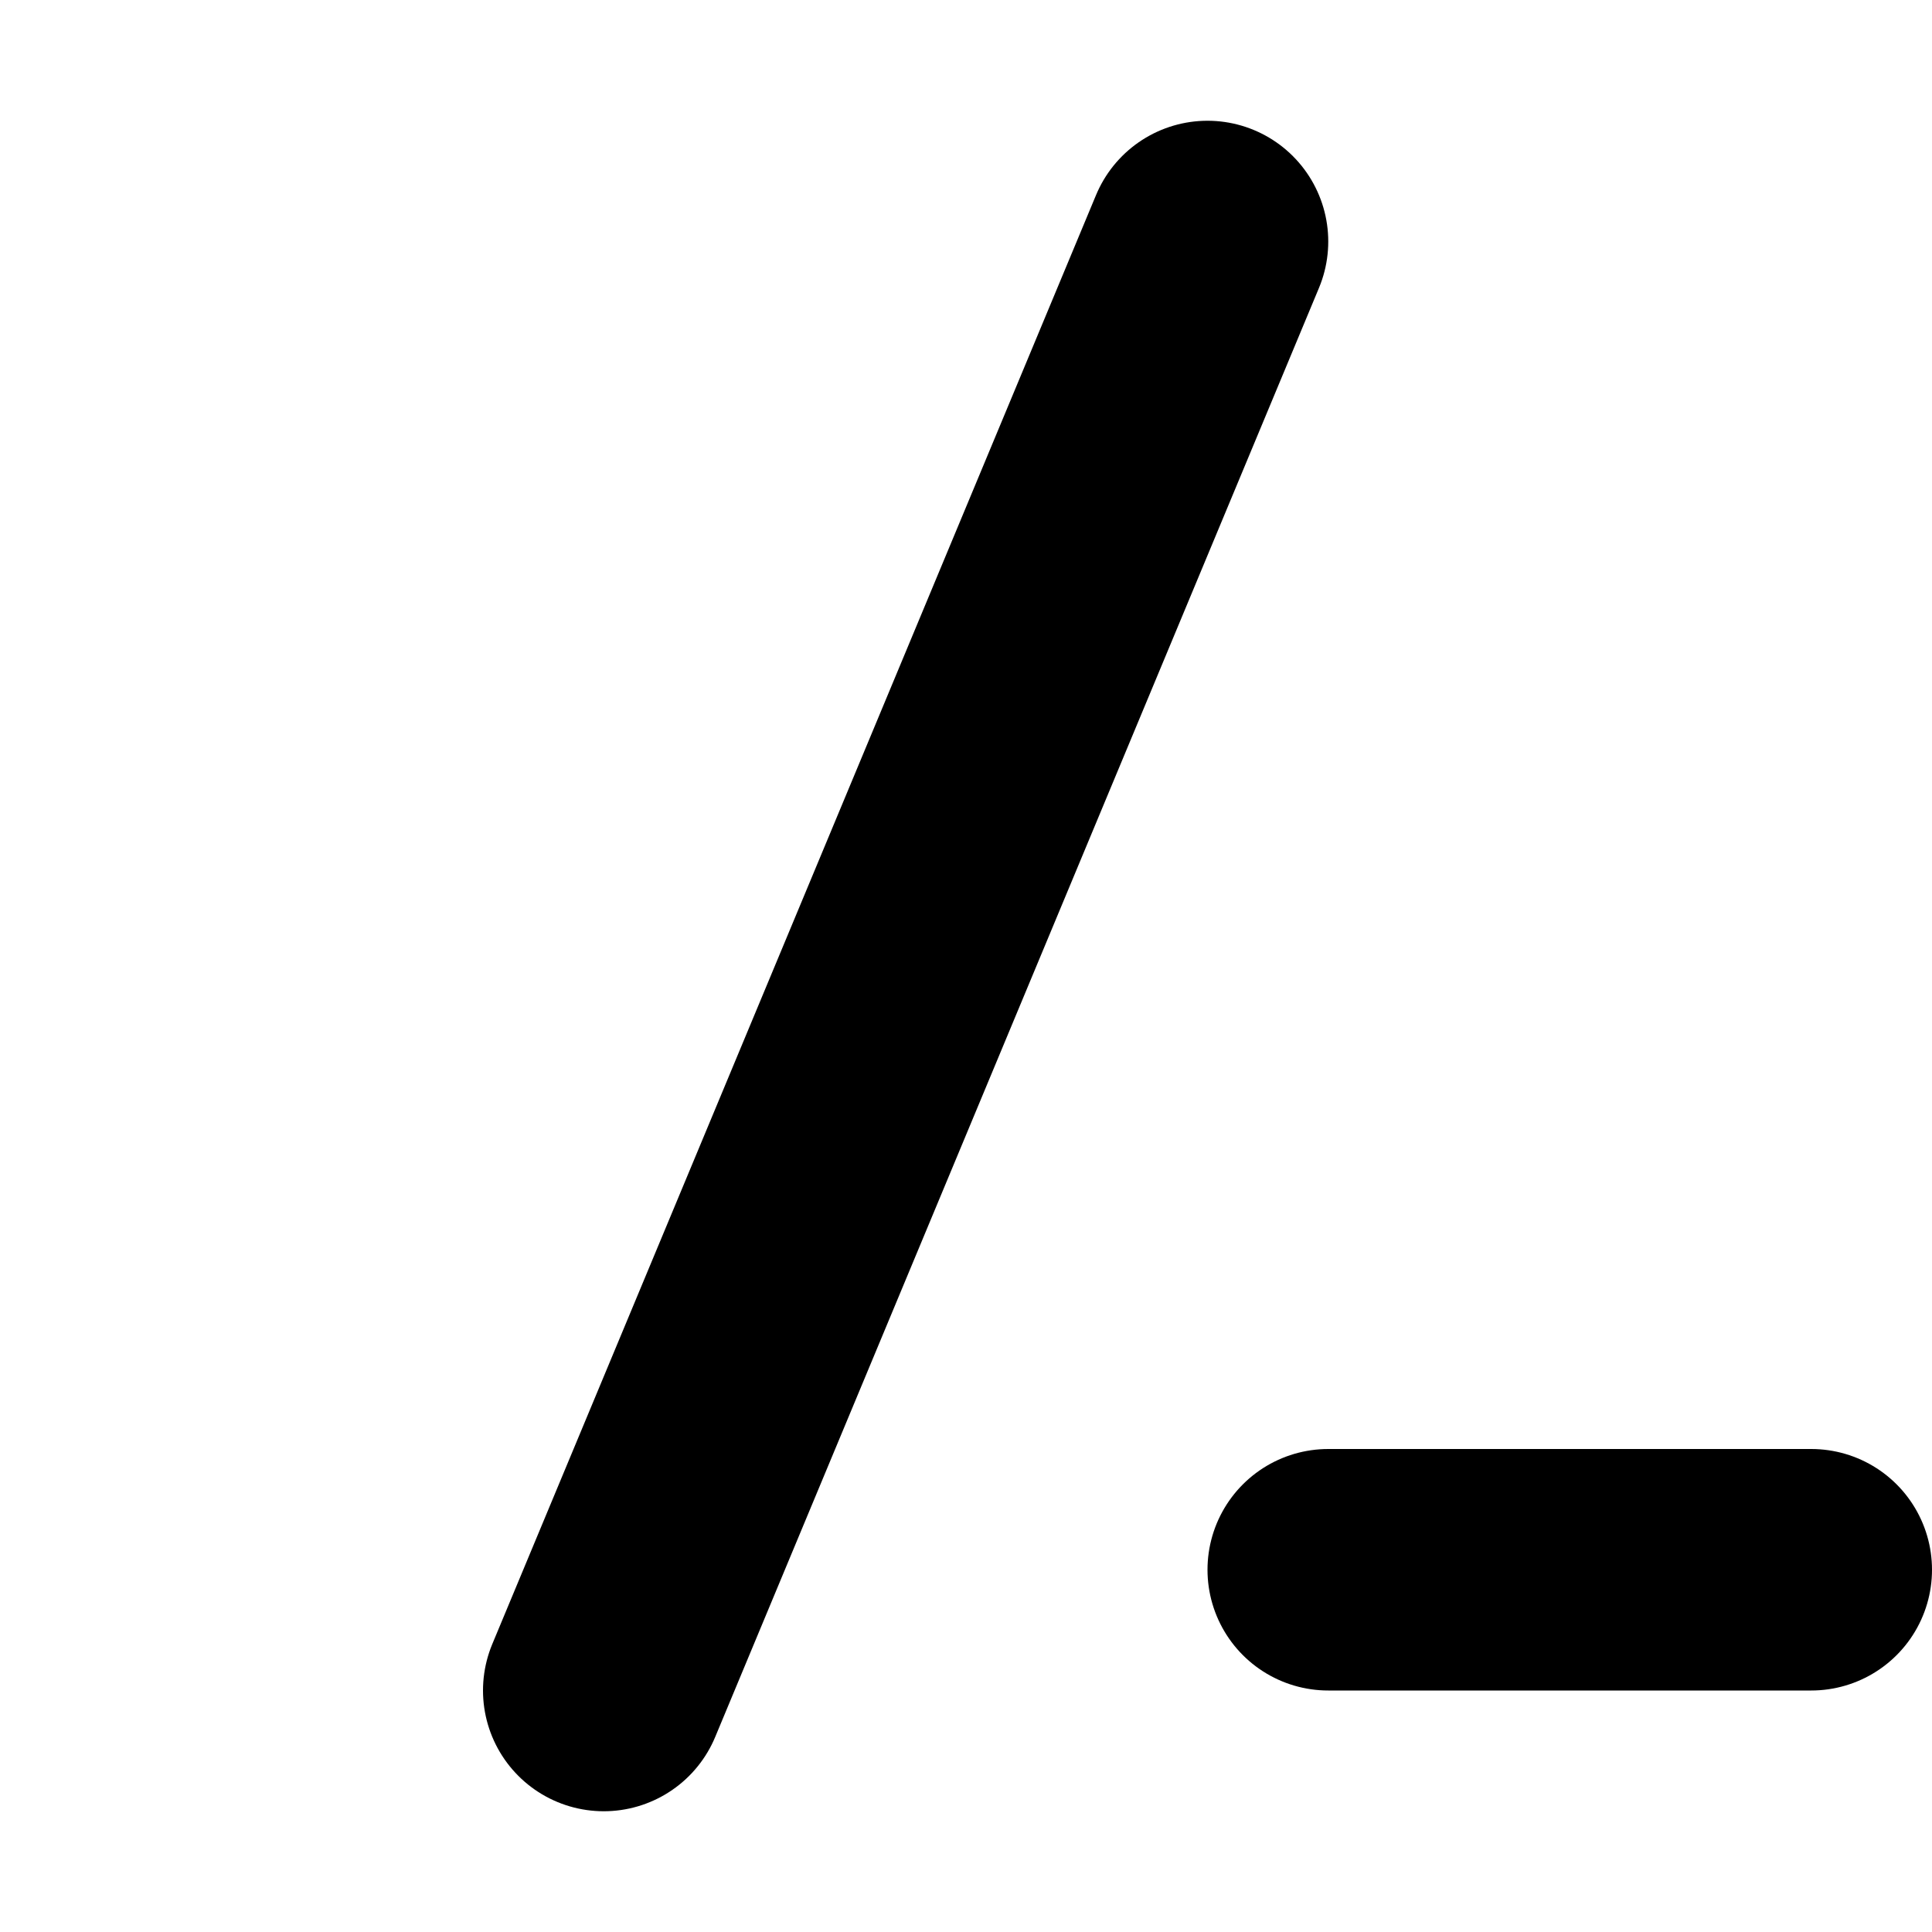
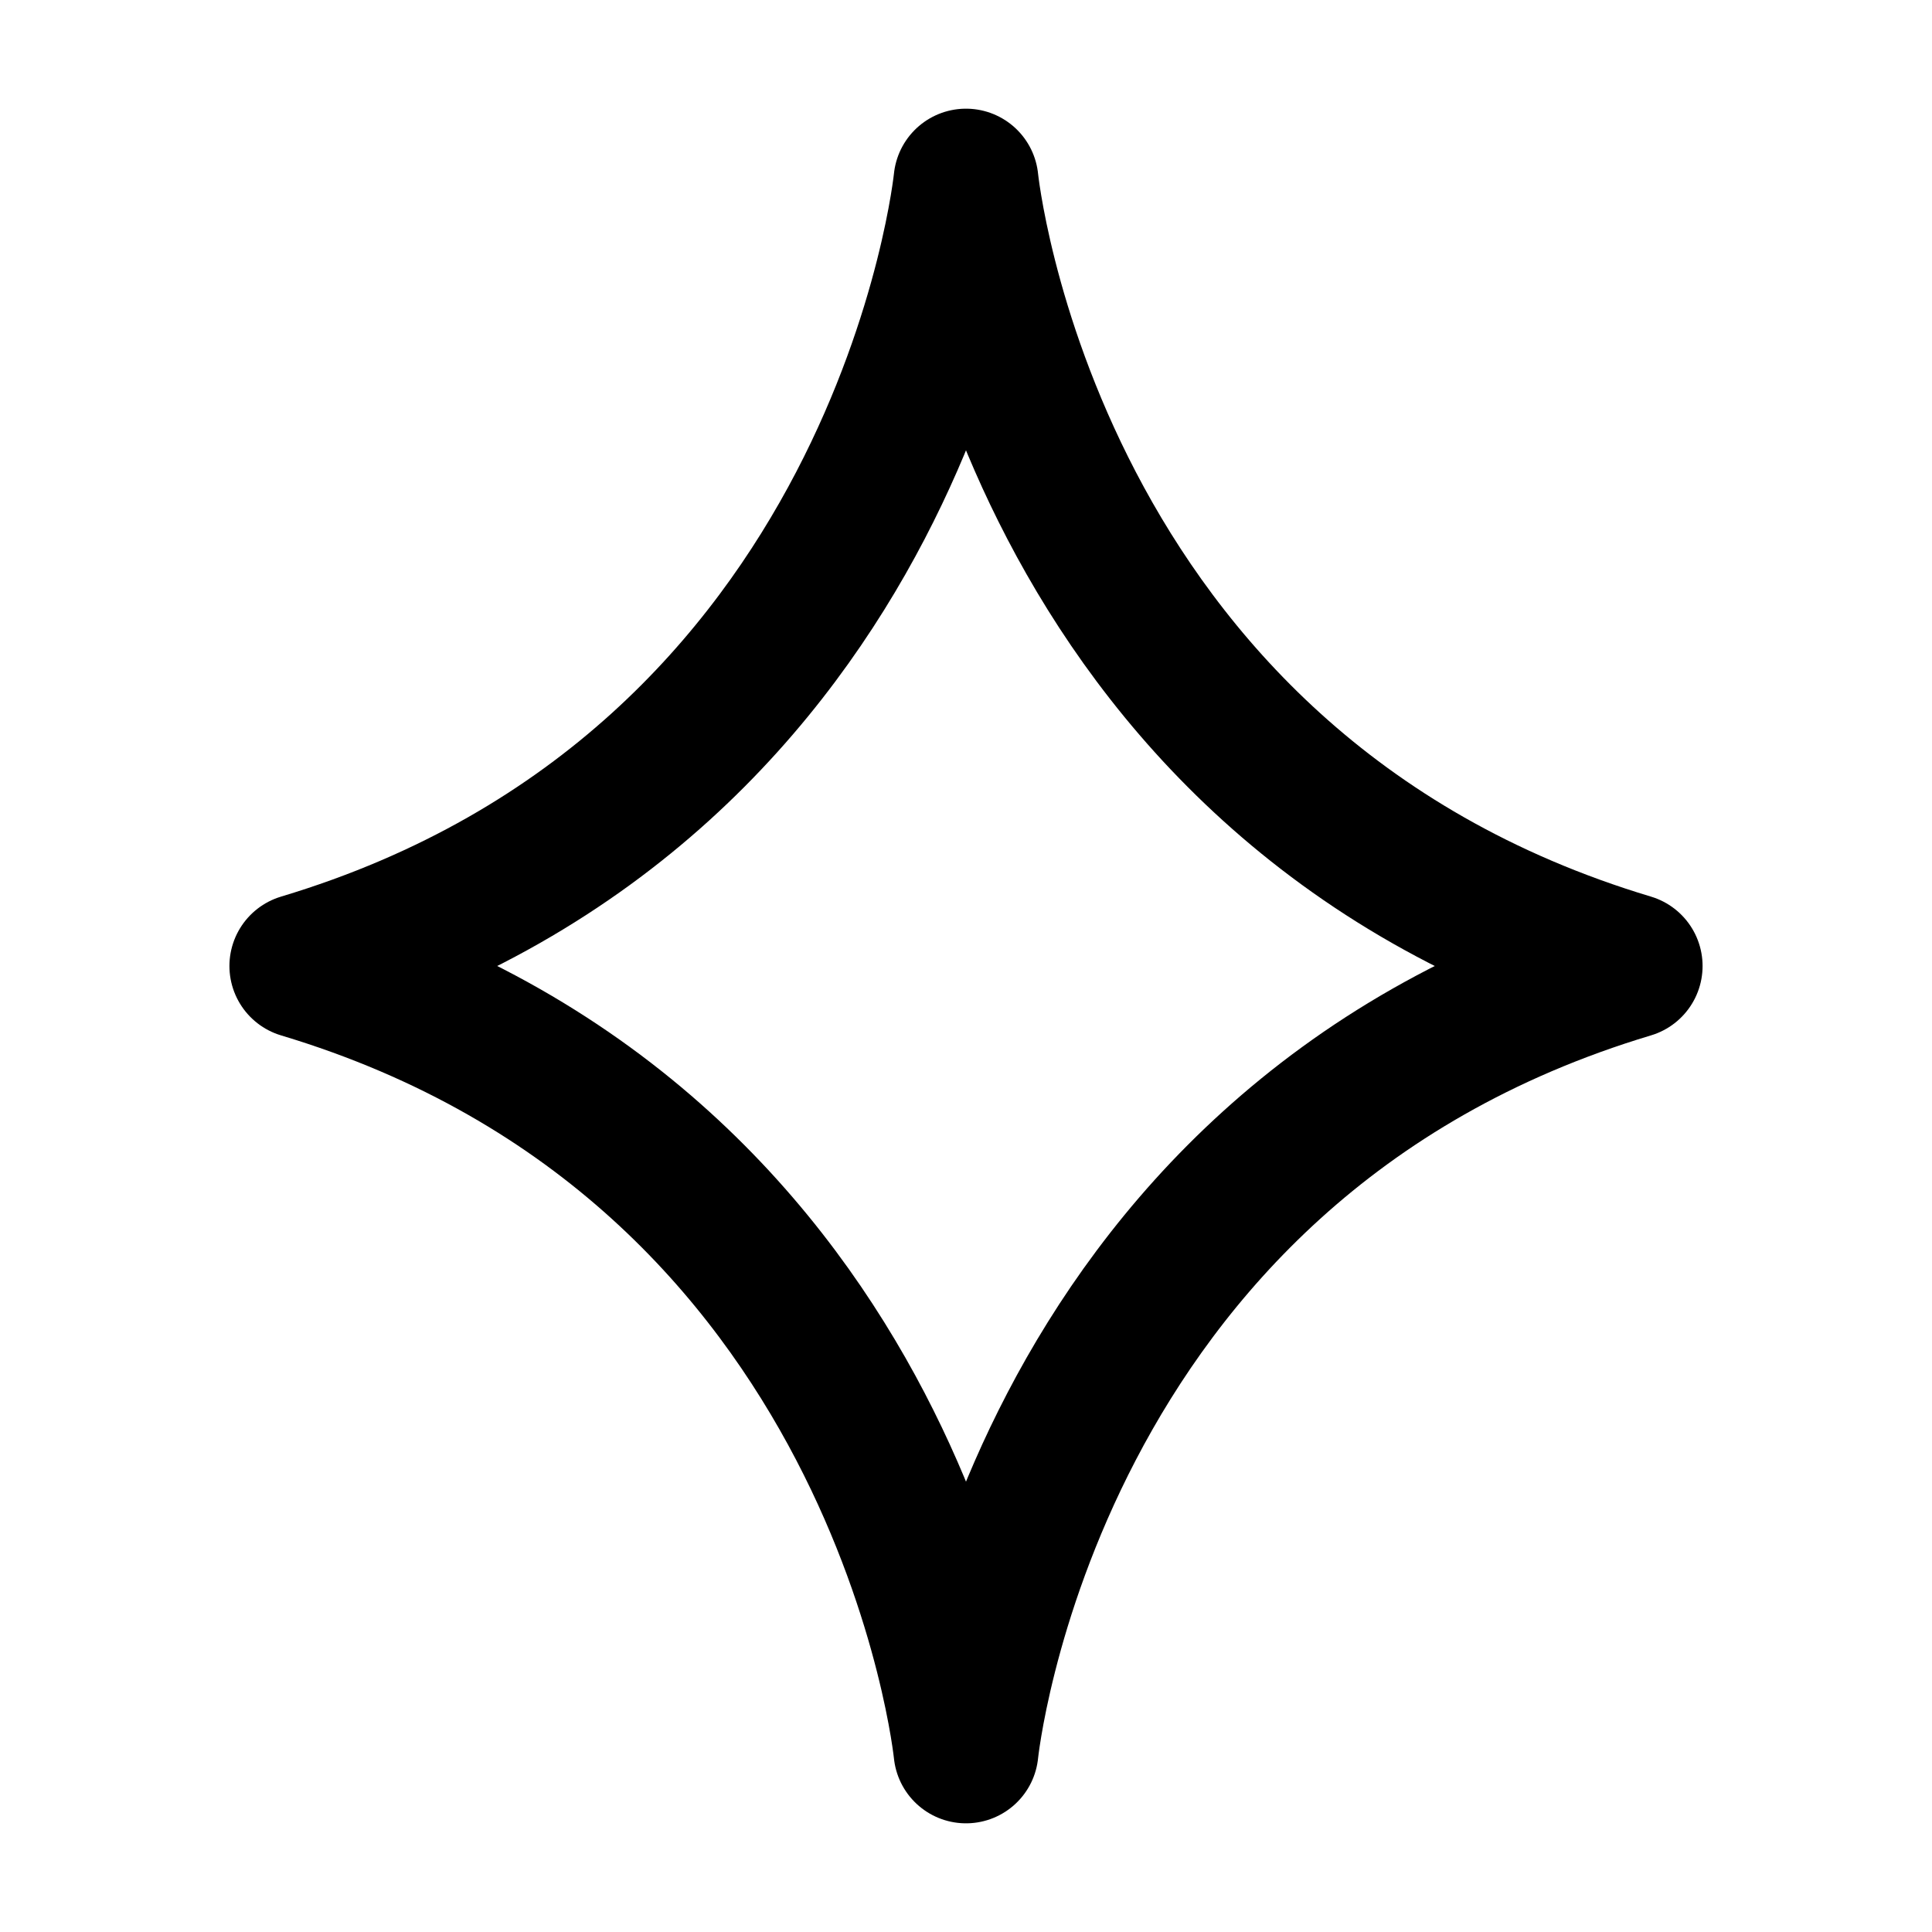
<svg xmlns="http://www.w3.org/2000/svg" width="16" height="16" viewBox="0 0 16 16" fill="none">
-   <path d="M10 2L5 14" stroke="currentColor" stroke-width="2" stroke-linecap="round" />
-   <path d="M11 13H15" stroke="currentColor" stroke-width="2" stroke-linecap="round" />
+   <path d="M8 1.5C8 1.5 8.5 6.5 13.5 8C8.5 9.5 8 14.5 8 14.5C8 14.5 7.5 9.5 2.5 8C7.5 6.5 8 1.5 8 1.5Z" stroke="currentColor" stroke-width="1.2" stroke-linejoin="round" />
</svg>
